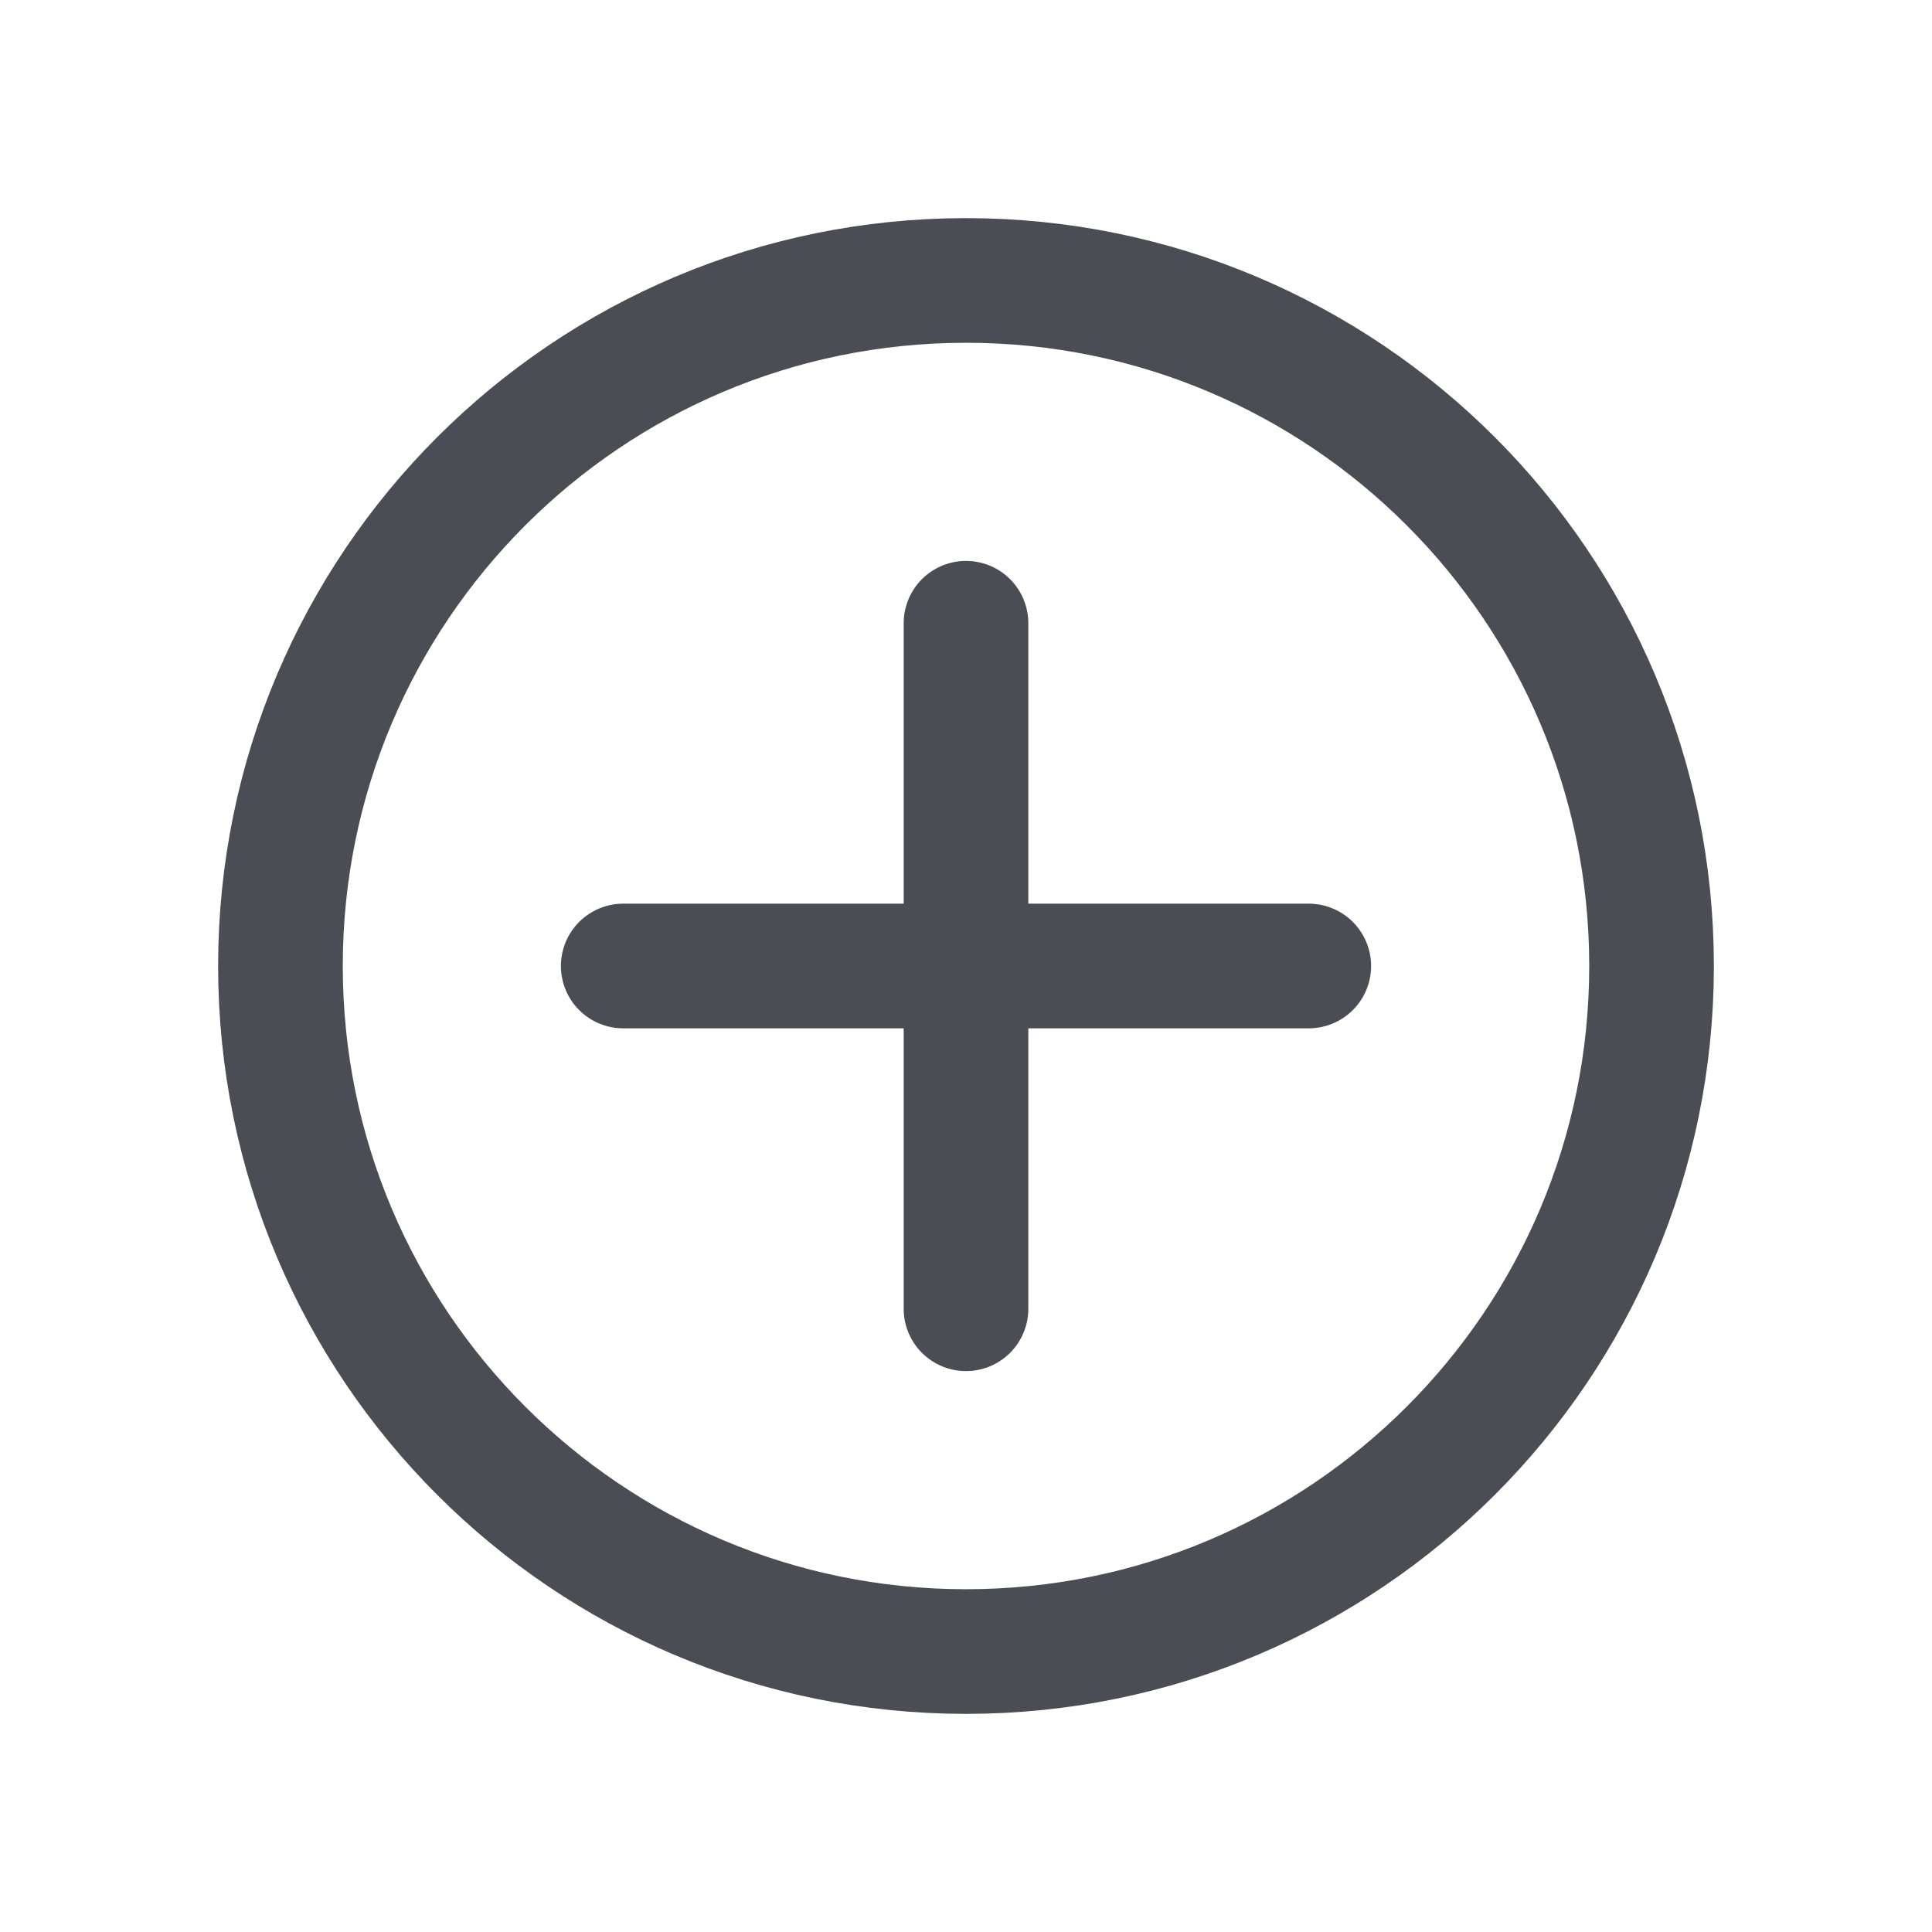
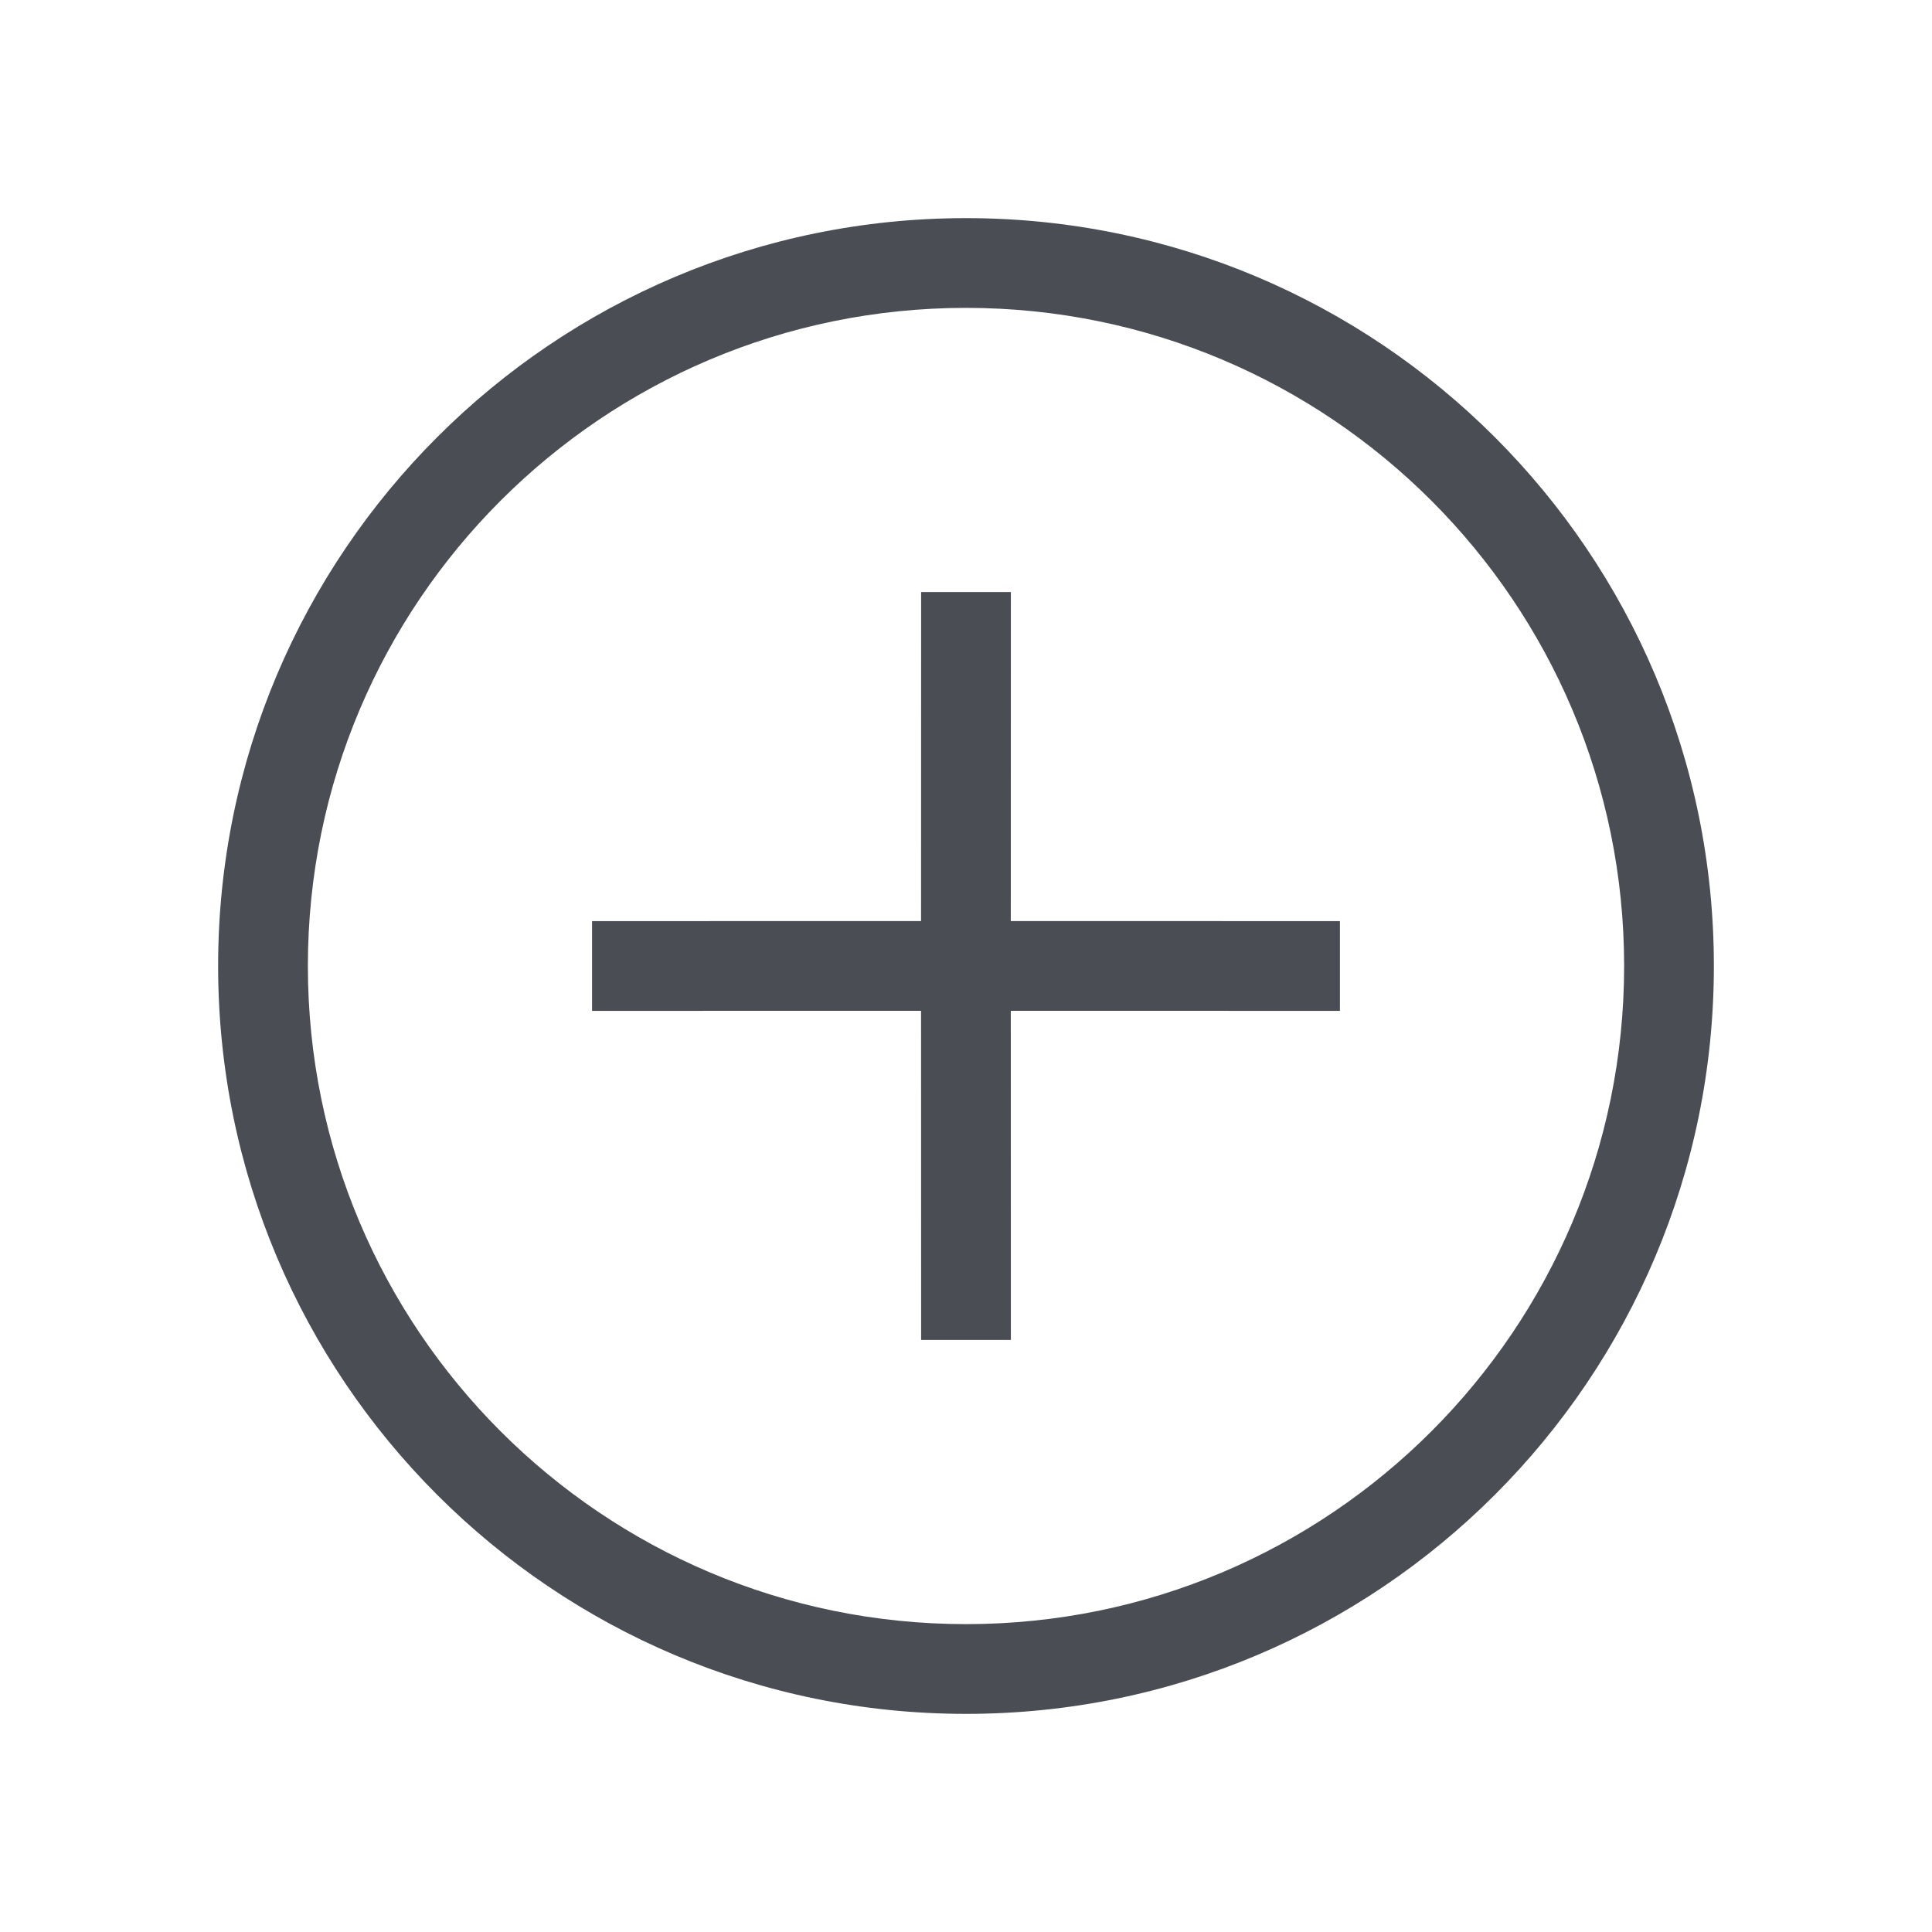
<svg xmlns="http://www.w3.org/2000/svg" width="31" height="31" viewBox="0 0 31 31" fill="none">
-   <circle cx="15.5" cy="15.5" r="11" stroke="#4a4d53" stroke-width="2" />
-   <path d="M15.5 10 V21 M10 15.5 H21" stroke="#4a4d53" stroke-width="2" stroke-linecap="round" />
+   <g transform="translate(15.5 15.5) scale(1.2) translate(-12 -12)" fill="#4a4d53">
+     <g transform="translate(2 2)" fill-rule="evenodd">
+       <path d="M10,0 C15.523,0 20,4.477 20,10 C20,15.523 15.523,20 10,20 C4.477,20 0,15.523 0,10 C0,4.477 4.477,0 10,0 Z M10,1.2 C5.14,1.2 1.2,5.14 1.2,10 C1.2,14.86 5.14,18.8 10,18.8 C14.86,18.8 18.8,14.86 18.8,10 C18.8,5.14 14.86,1.2 10,1.2 Z M10.6,5 L10.599,9.399 L15,9.4 L15,10.6 L10.599,10.599 L10.6,15 L9.4,15 L9.399,10.599 L5,10.6 L5,9.4 L9.399,9.399 L9.4,5 Z" />
+     </g>
+   </g>
</svg>
